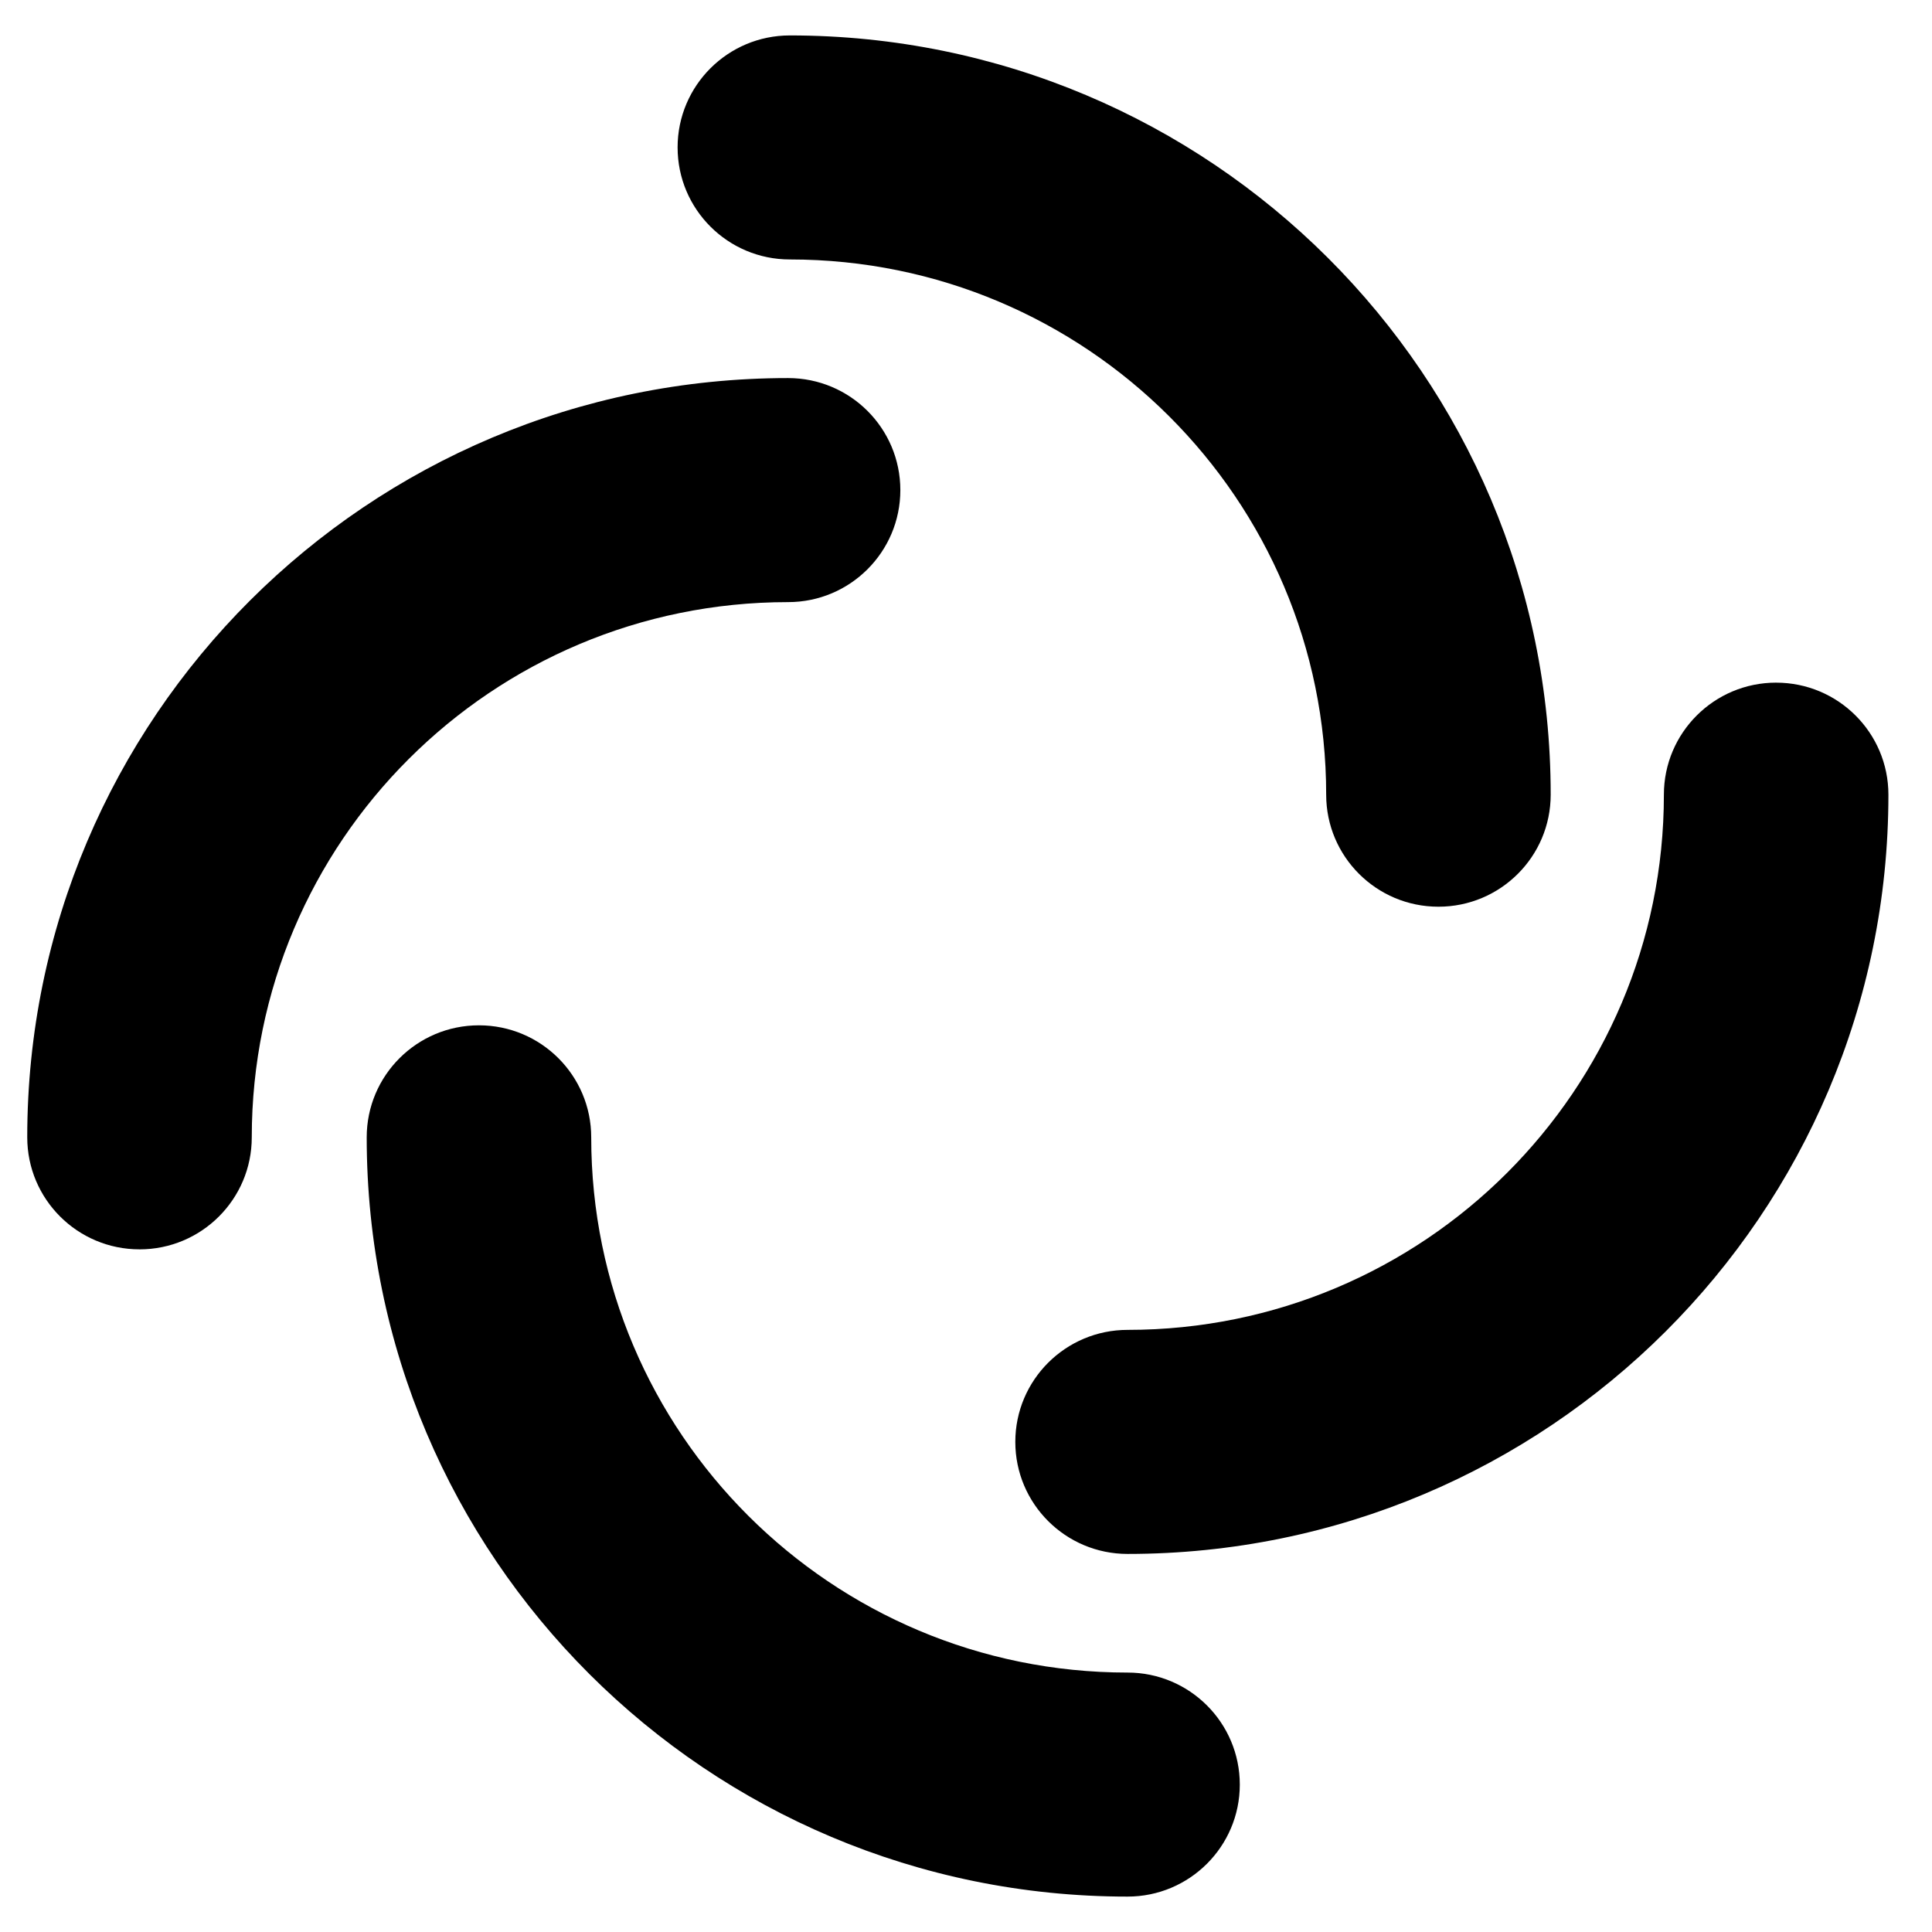
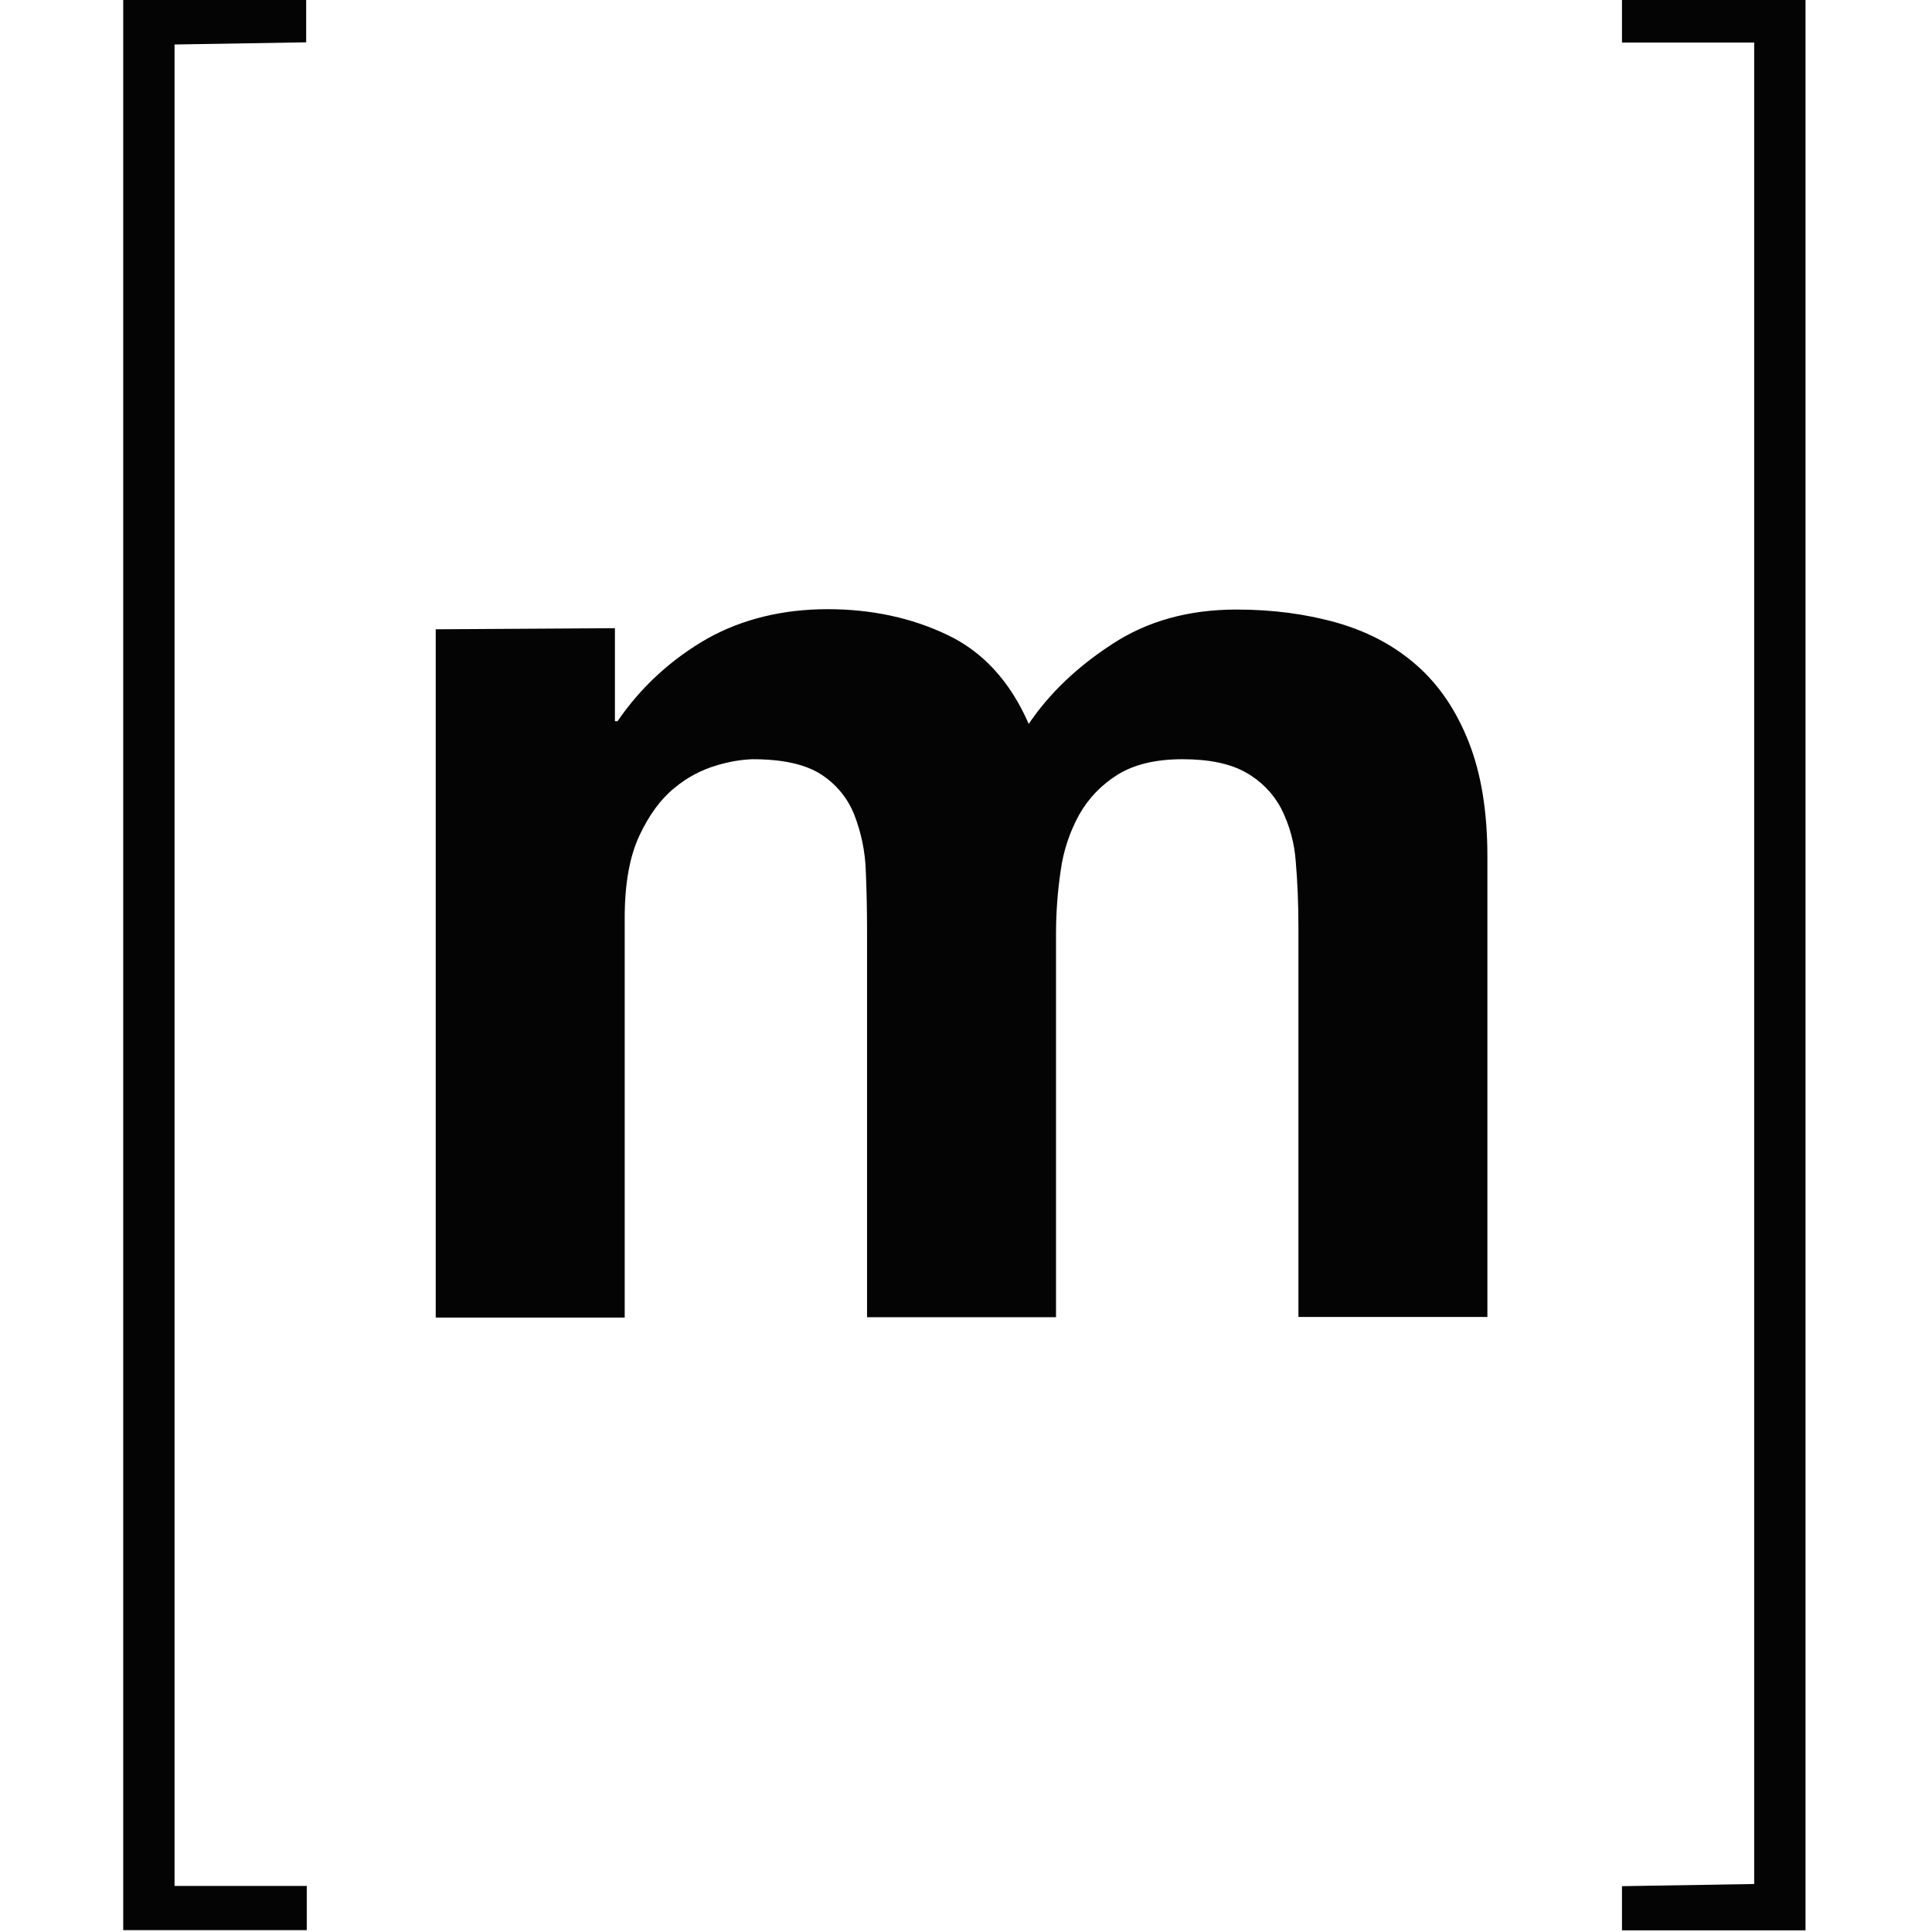
- <svg xmlns="http://www.w3.org/2000/svg" enable-background="new 0 0 512.005 512.005" version="1.1" viewBox="0 0 512 512" xml:space="preserve">
-   <g clip-rule="evenodd" fill-rule="evenodd">
-     <path d="m179.57 39.077c0-16.396 13.319-29.687 29.749-29.687 111.36 0 201.63 90.085 201.63 201.21 0 16.395-13.319 29.687-29.749 29.687s-29.749-13.292-29.749-29.687c0-78.334-63.635-141.84-142.13-141.84-16.43 0-29.749-13.292-29.749-29.687z" />
-     <path d="m470.7 180.91c16.43 0 29.748 13.291 29.748 29.687 0 111.13-90.272 201.21-201.63 201.21-16.43 0-29.749-13.292-29.749-29.687 0-16.396 13.319-29.687 29.749-29.687 78.498 0 142.13-63.503 142.13-141.84 0-16.396 13.319-29.687 29.749-29.687z" />
-     <path d="m328.56 472.93c0 16.396-13.319 29.687-29.749 29.687-111.36 0-201.63-90.086-201.63-201.21 0-16.396 13.319-29.687 29.749-29.687s29.749 13.291 29.749 29.687c0 78.334 63.635 141.84 142.13 141.84 16.43 0 29.749 13.292 29.749 29.687z" />
-     <path d="m36.969 331.09c-16.429 0-29.748-13.291-29.748-29.687-7.248e-4 -111.13 90.272-201.21 201.63-201.21 16.429 0 29.749 13.292 29.749 29.687 0 16.396-13.319 29.687-29.749 29.687-78.498 0-142.13 63.503-142.13 141.84 0 16.396-13.319 29.687-29.749 29.687z" />
+ <svg xmlns="http://www.w3.org/2000/svg" version="1.1" viewBox="0 0 27.9 32" width="512" height="512">
+   <g transform="translate(-.095 .005)" fill="#040404">
+     <path d="m27.1 31.2v-30.5h-2.19v-0.732h3.04v32h-3.04v-0.732z" />
+     <path d="m8.23 10.4v1.54h0.044c0.385-0.564 0.893-1.03 1.49-1.37 0.58-0.323 1.25-0.485 1.99-0.485 0.72 0 1.38 0.14 1.97 0.42 0.595 0.279 1.05 0.771 1.36 1.48 0.338-0.5 0.796-0.941 1.38-1.32 0.58-0.383 1.27-0.574 2.06-0.574 0.602 0 1.16 0.074 1.67 0.22 0.514 0.148 0.954 0.383 1.32 0.707 0.366 0.323 0.653 0.746 0.859 1.27 0.205 0.522 0.308 1.15 0.308 1.89v7.63h-3.13v-6.46c0-0.383-0.015-0.743-0.044-1.08-0.021-0.307-0.103-0.607-0.242-0.882-0.133-0.251-0.336-0.458-0.584-0.596-0.257-0.146-0.606-0.22-1.05-0.22-0.44 0-0.796 0.085-1.07 0.253-0.272 0.17-0.485 0.39-0.639 0.662-0.159 0.287-0.264 0.602-0.308 0.927-0.052 0.347-0.078 0.697-0.078 1.05v6.35h-3.13v-6.4c0-0.338-7e-3 -0.673-0.021-1-0.011-0.314-0.075-0.623-0.188-0.916-0.108-0.277-0.3-0.512-0.55-0.673-0.258-0.168-0.636-0.253-1.14-0.253-0.198 0.008-0.394 0.042-0.584 0.1-0.258 0.074-0.498 0.202-0.705 0.374-0.228 0.184-0.422 0.449-0.584 0.794-0.161 0.346-0.242 0.798-0.242 1.36v6.62h-3.13v-11.4z" />
+     <path d="m0.936 0.732v30.5h2.19v0.732h-3.04v-32h3.03v0.732z" />
  </g>
</svg>
